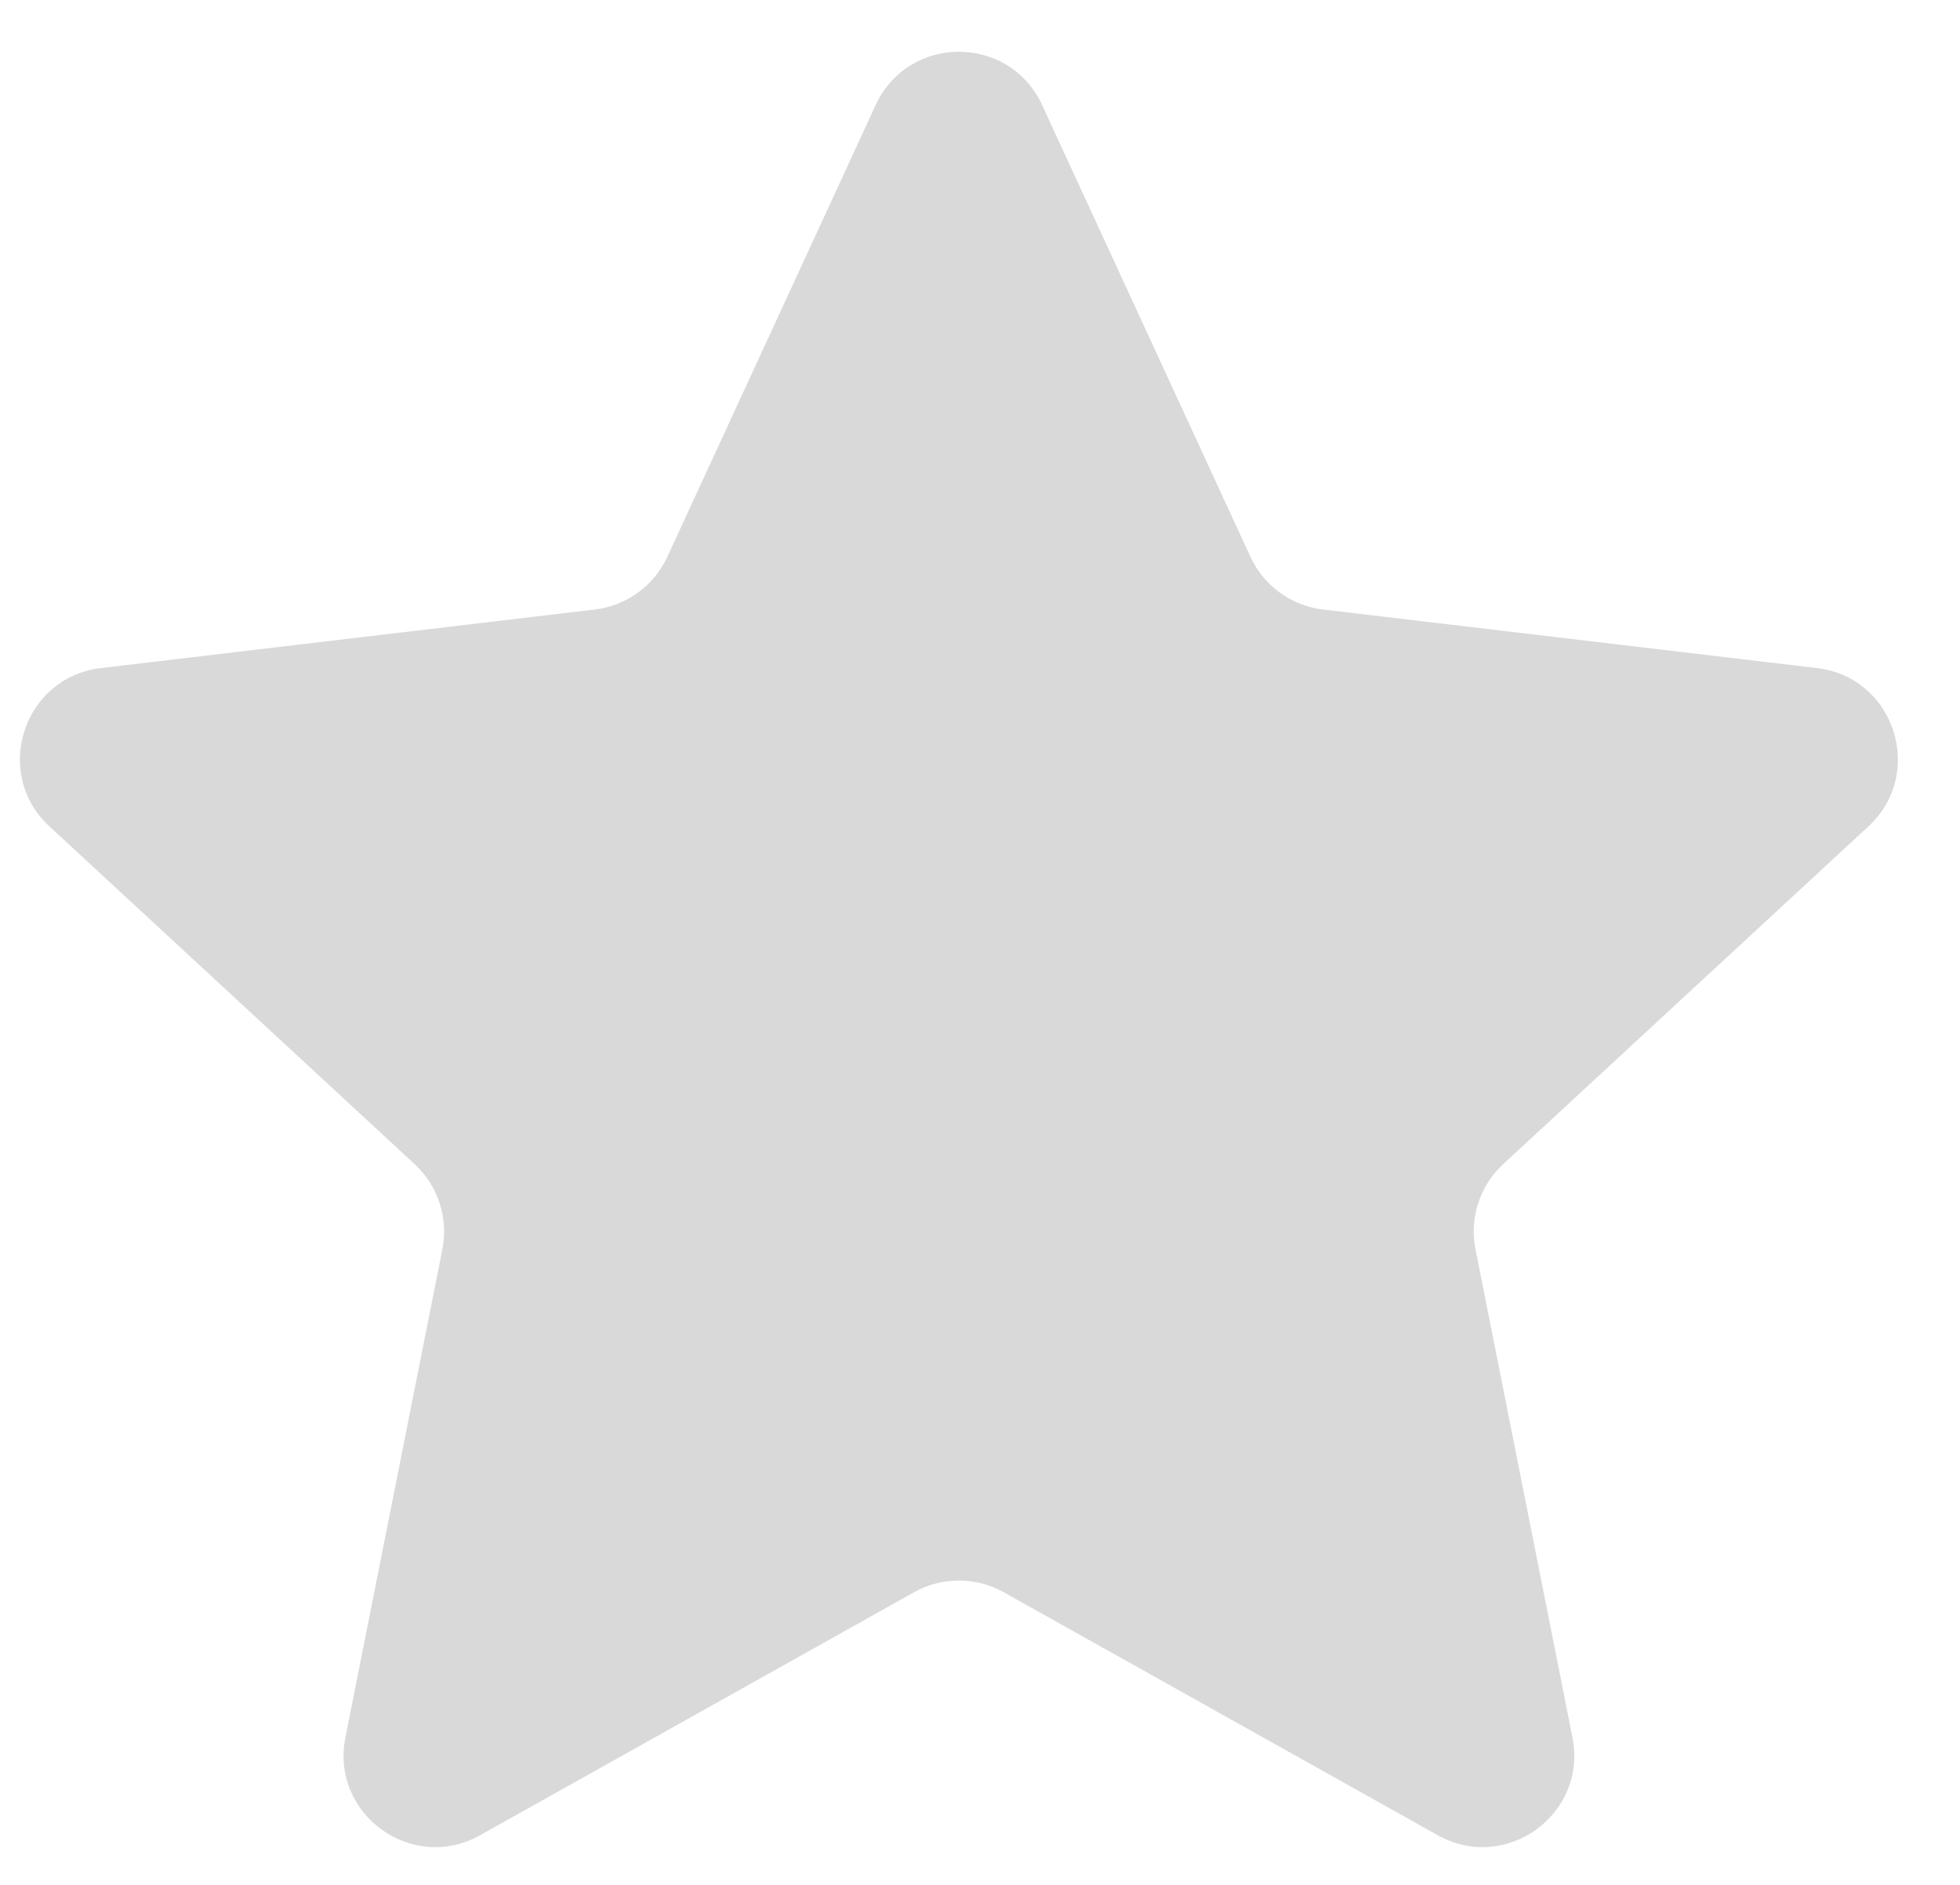
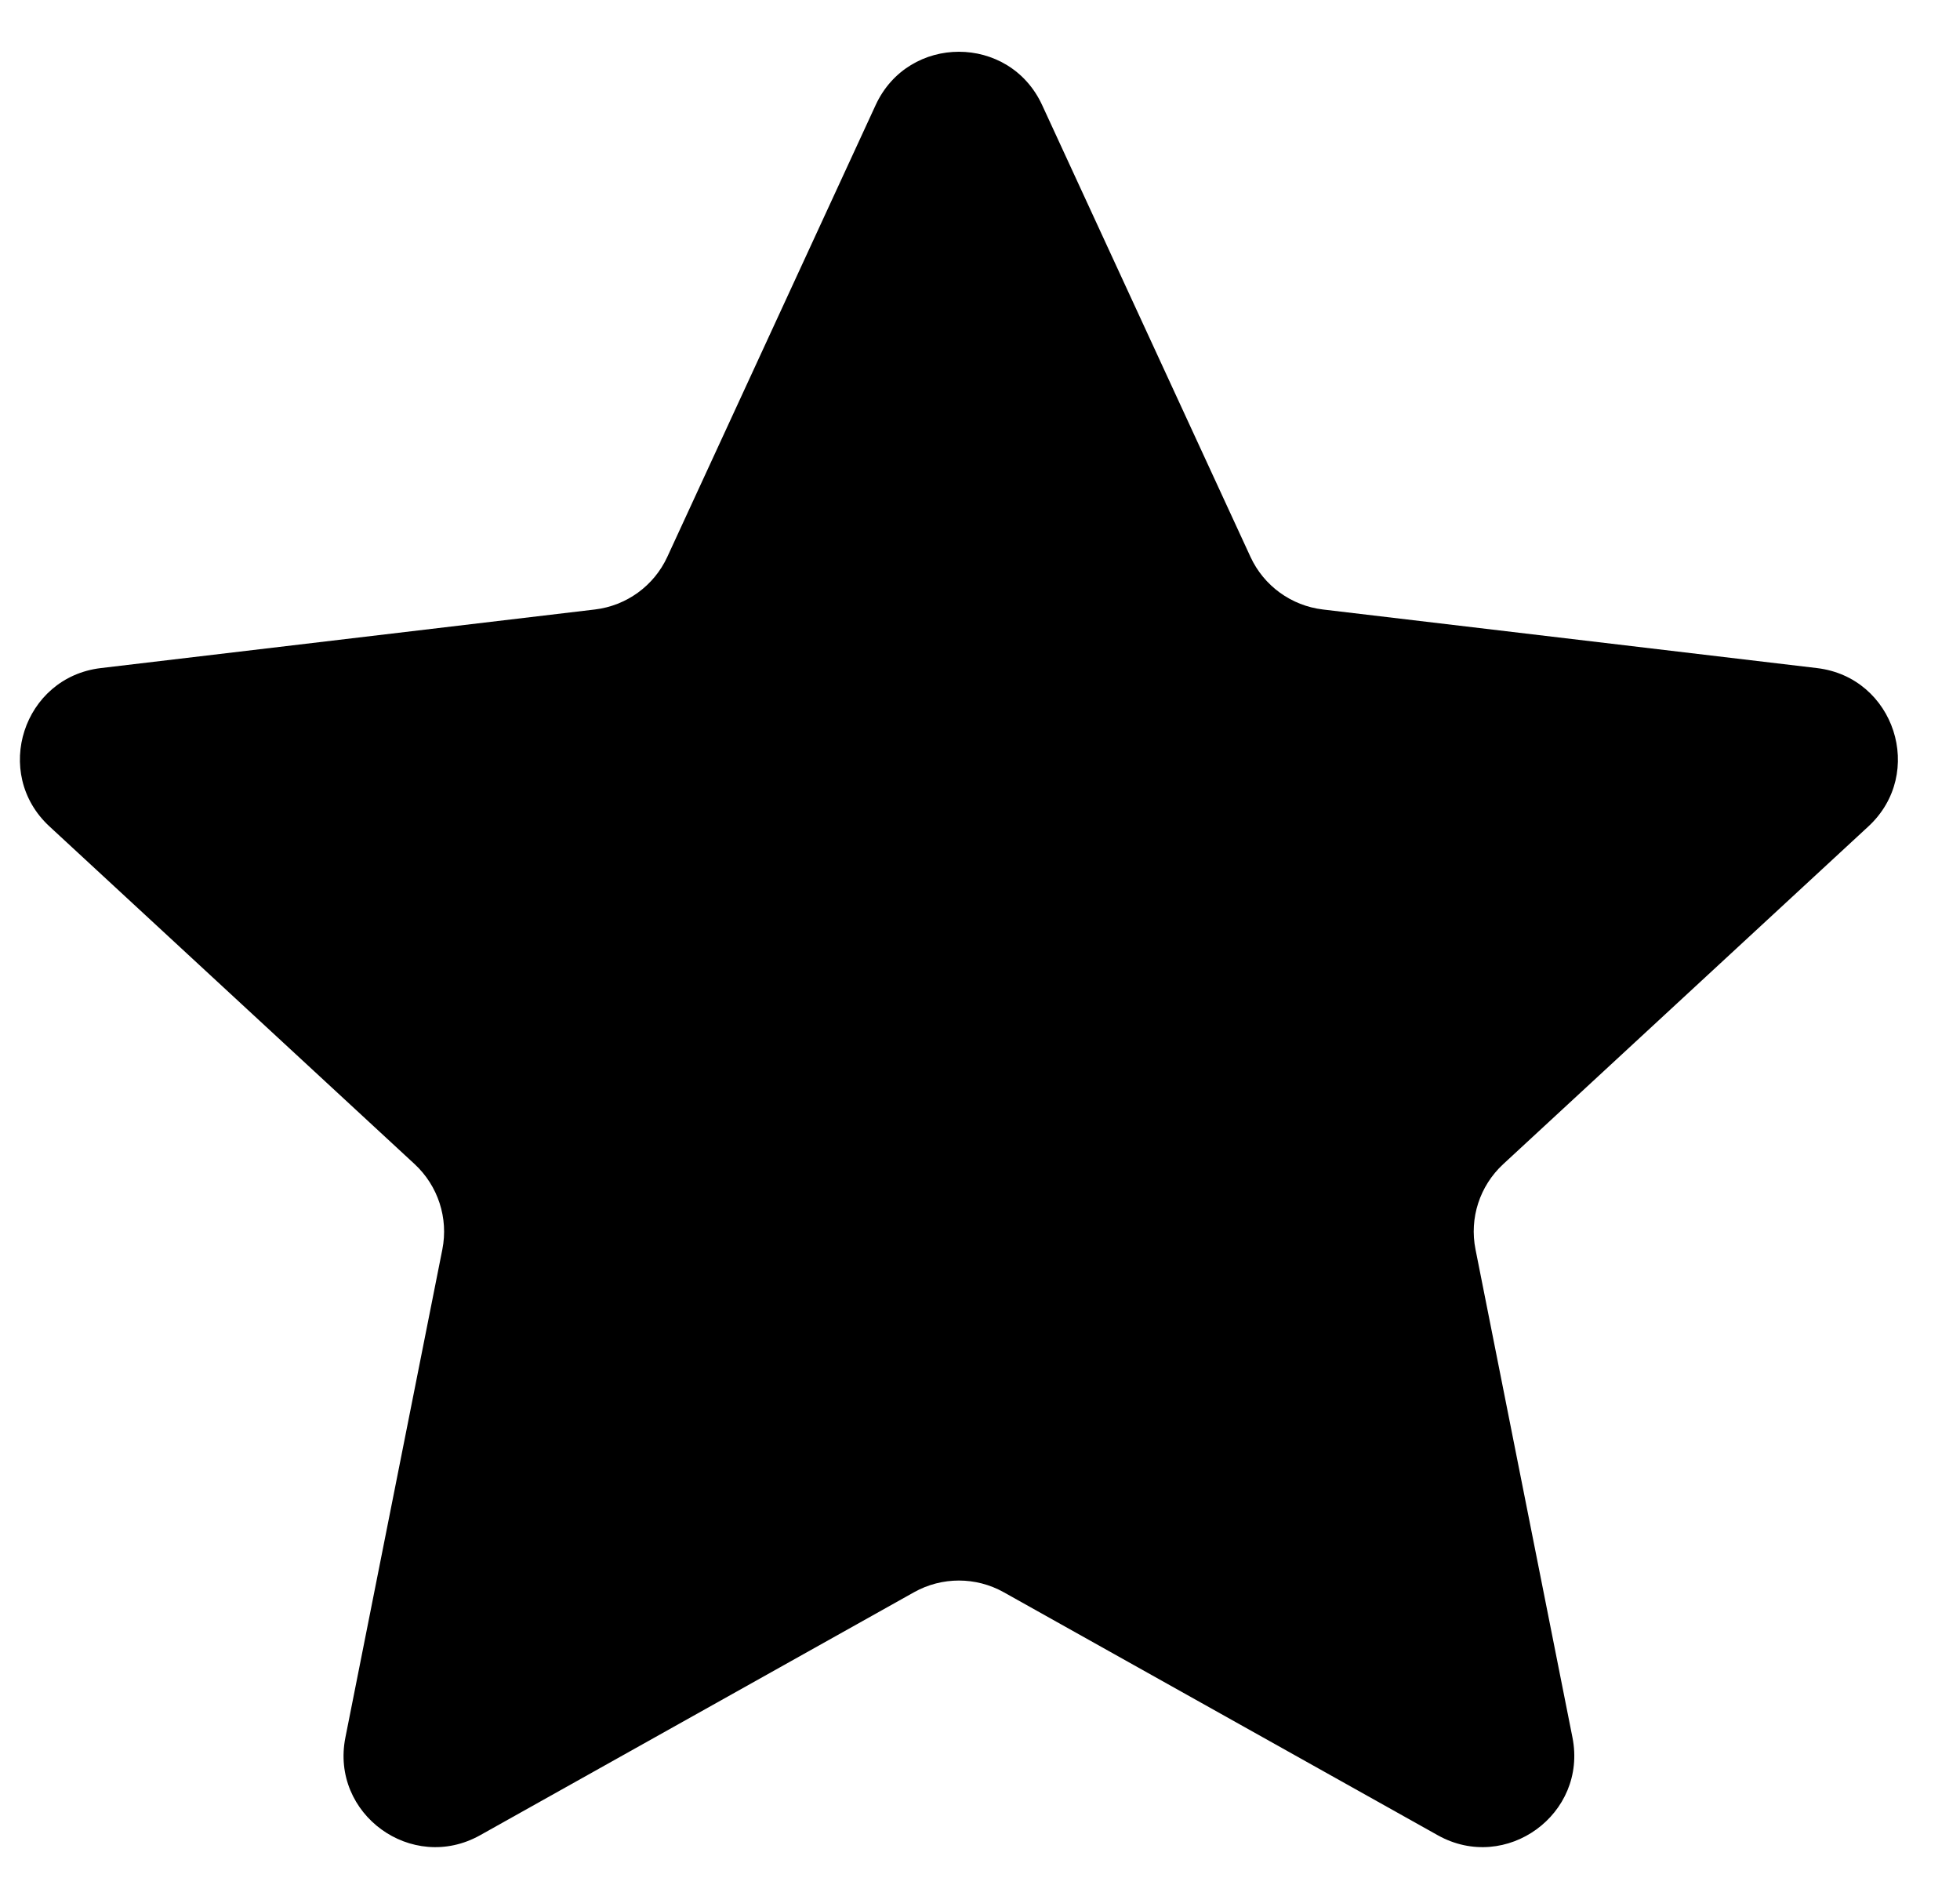
- <svg xmlns="http://www.w3.org/2000/svg" width="26" height="25" viewBox="0 0 26 25" fill="none">
-   <path d="M11.616 1.393C12.051 0.451 13.389 0.451 13.824 1.393L16.588 7.386C16.765 7.77 17.129 8.034 17.549 8.084L24.102 8.861C25.133 8.983 25.546 10.257 24.785 10.961L19.94 15.441C19.629 15.729 19.49 16.156 19.573 16.571L20.859 23.044C21.061 24.061 19.978 24.848 19.073 24.342L13.314 21.118C12.945 20.912 12.495 20.912 12.126 21.118L6.368 24.342C5.462 24.848 4.379 24.061 4.582 23.044L5.868 16.571C5.95 16.156 5.811 15.729 5.501 15.441L0.656 10.961C-0.106 10.257 0.308 8.983 1.338 8.861L7.891 8.084C8.311 8.034 8.675 7.77 8.852 7.386L11.616 1.393Z" fill="#D9D9D9" />
+ <svg xmlns="http://www.w3.org/2000/svg" width="26" height="25" viewBox="0 0 26 25">
+   <path d="M11.616 1.393C12.051 0.451 13.389 0.451 13.824 1.393L16.588 7.386C16.765 7.77 17.129 8.034 17.549 8.084L24.102 8.861C25.133 8.983 25.546 10.257 24.785 10.961L19.94 15.441C19.629 15.729 19.49 16.156 19.573 16.571L20.859 23.044C21.061 24.061 19.978 24.848 19.073 24.342L13.314 21.118C12.945 20.912 12.495 20.912 12.126 21.118L6.368 24.342C5.462 24.848 4.379 24.061 4.582 23.044L5.868 16.571C5.95 16.156 5.811 15.729 5.501 15.441L0.656 10.961C-0.106 10.257 0.308 8.983 1.338 8.861L7.891 8.084C8.311 8.034 8.675 7.77 8.852 7.386L11.616 1.393Z" />
</svg>
